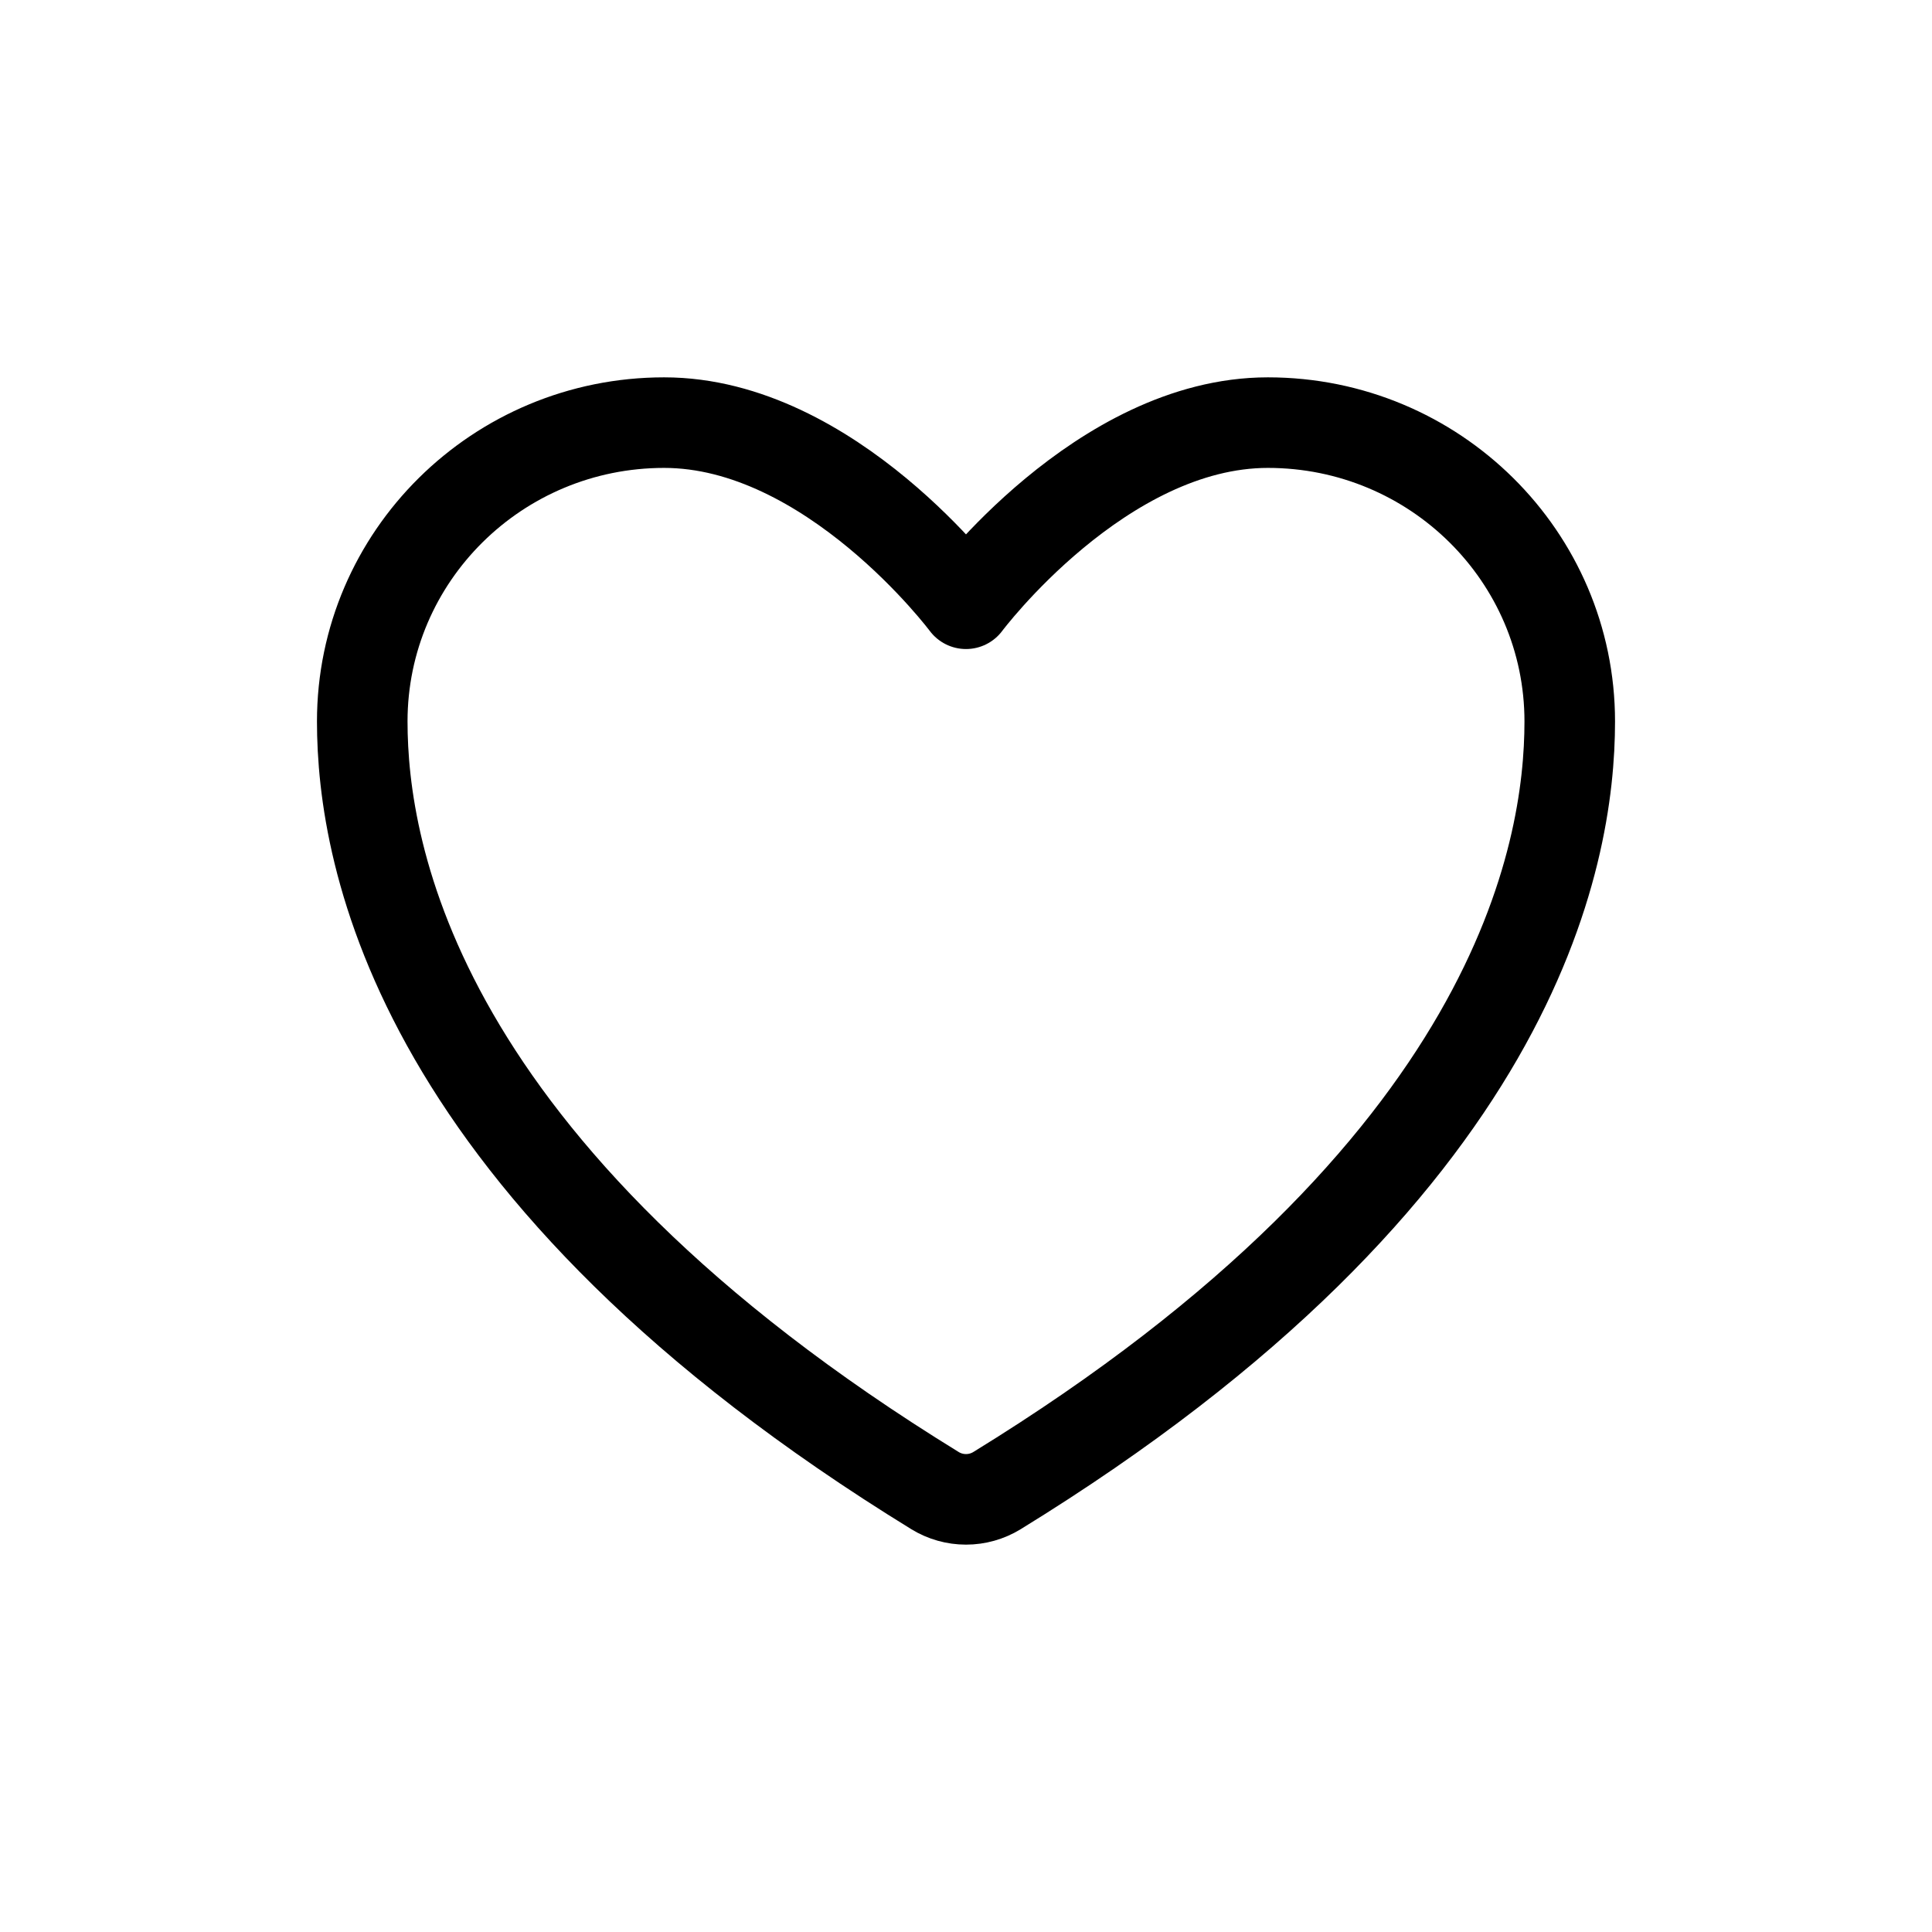
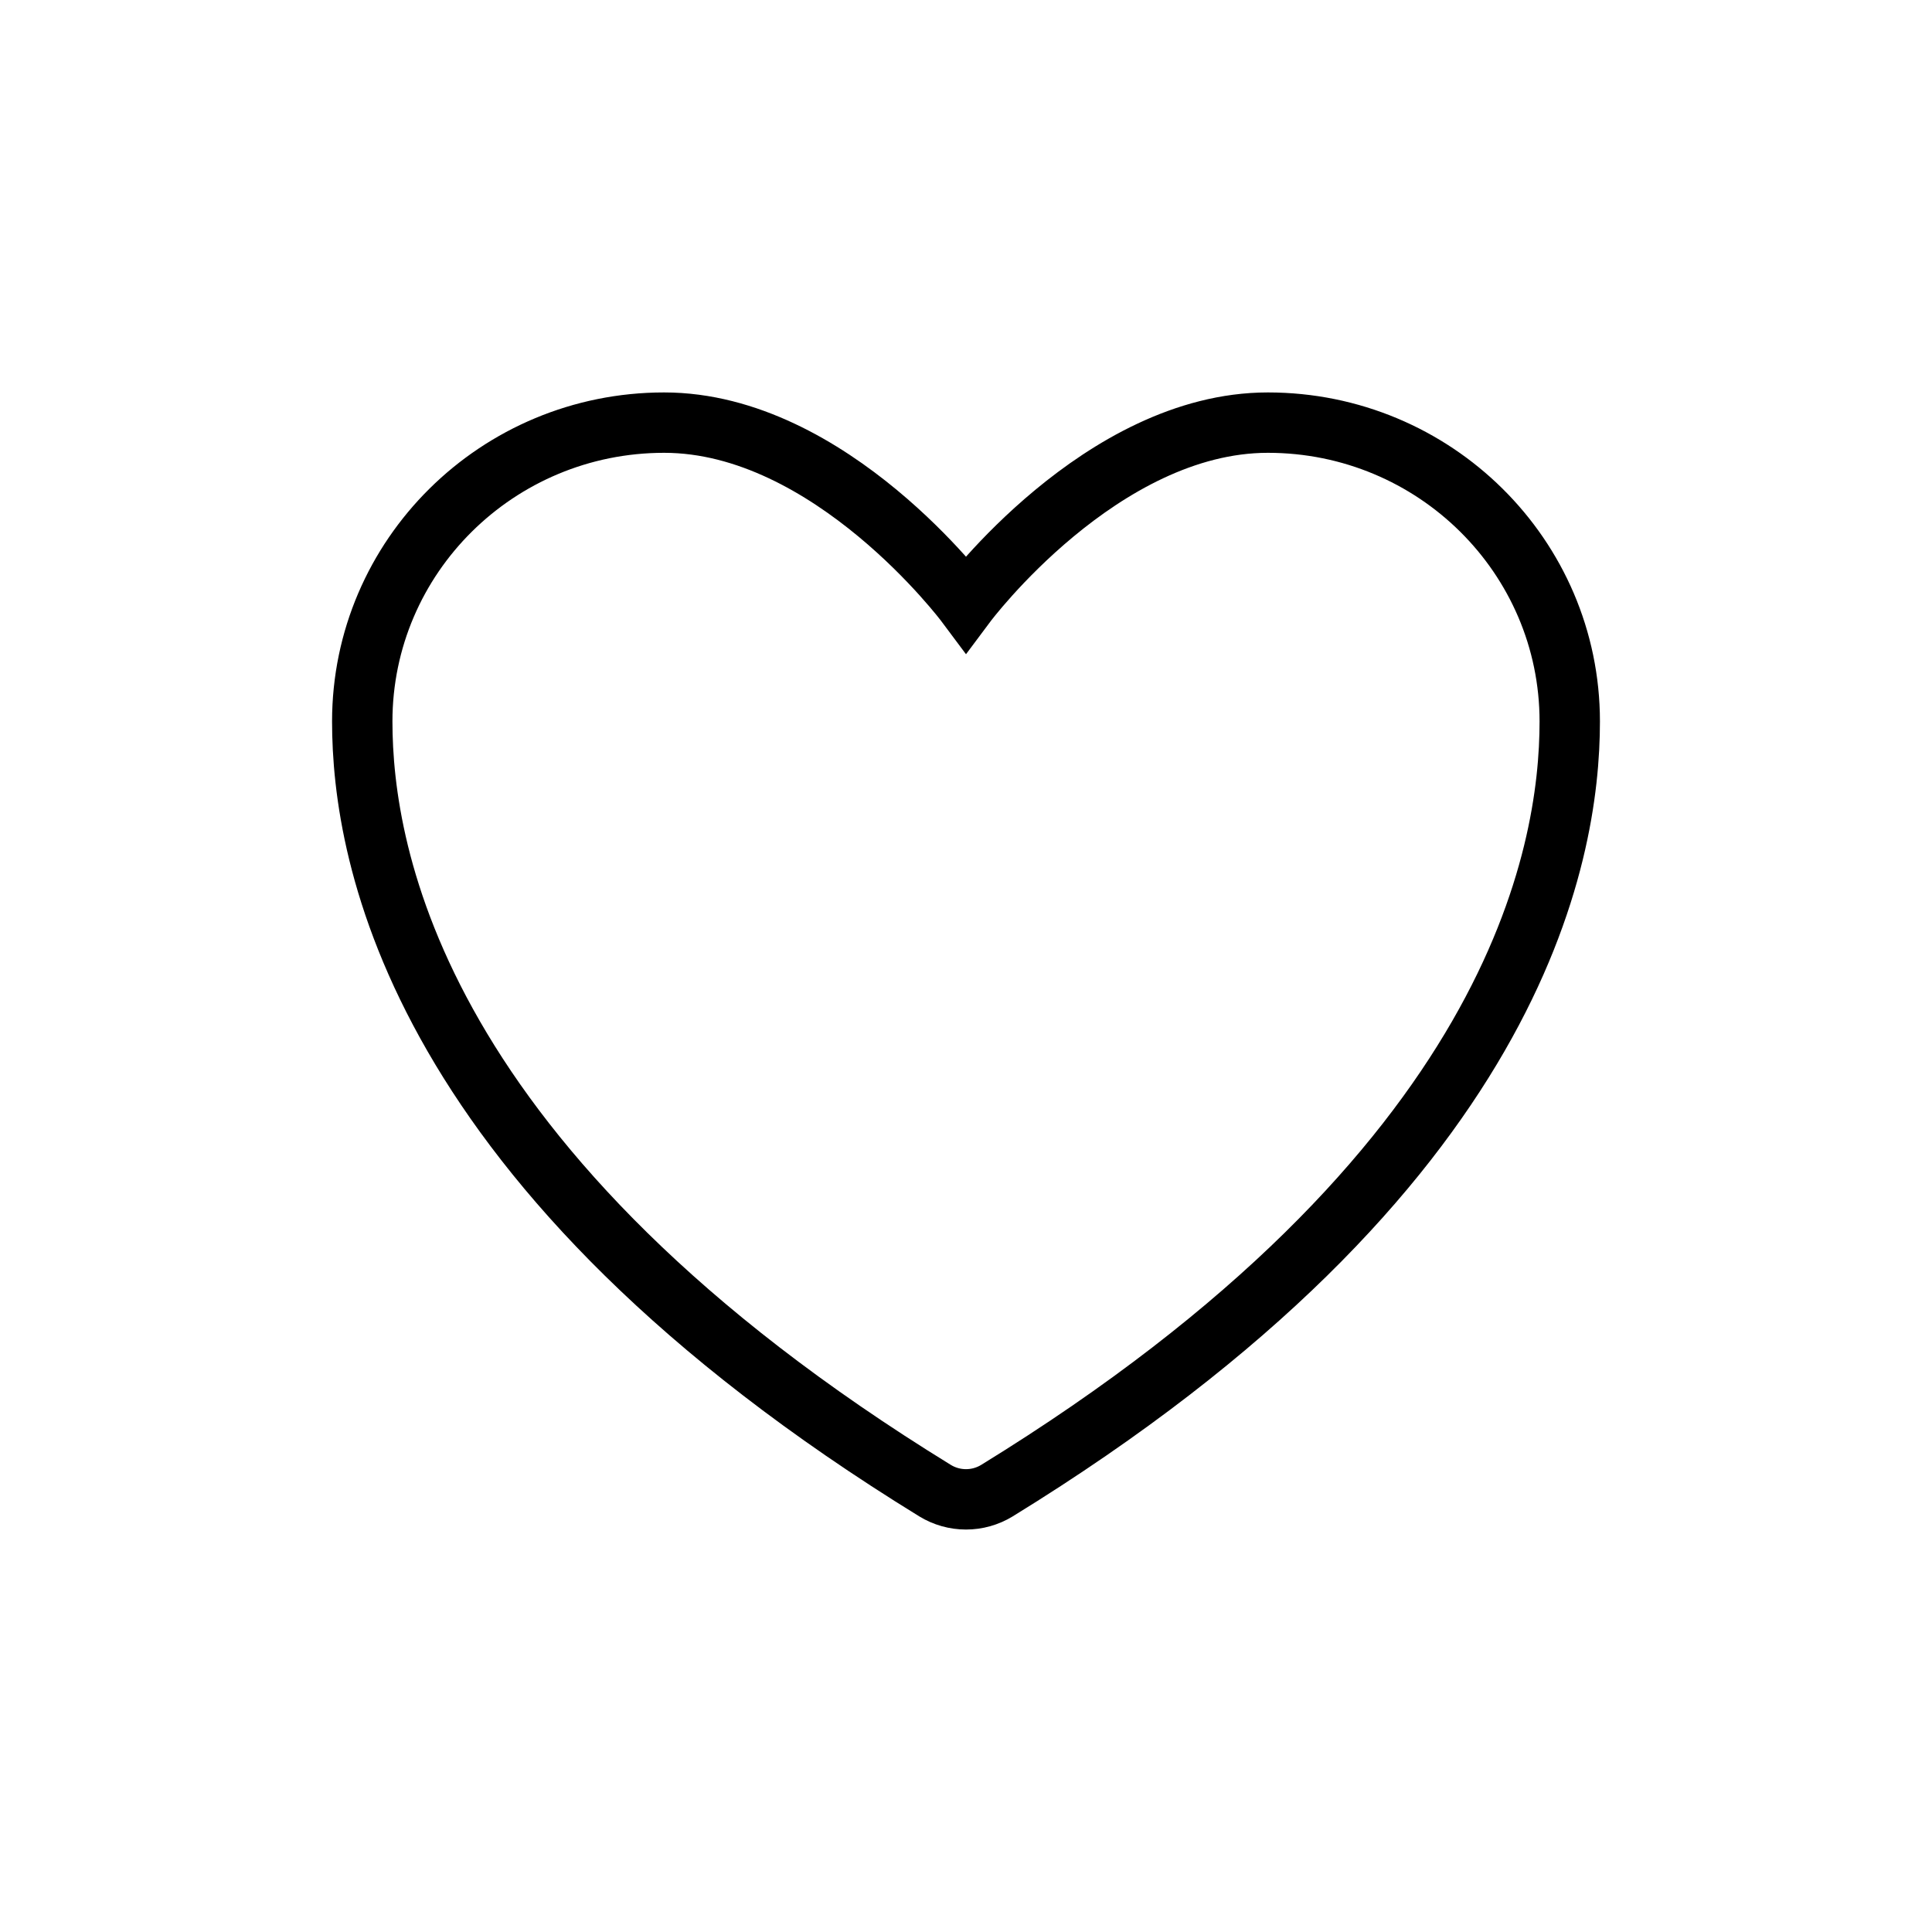
<svg xmlns="http://www.w3.org/2000/svg" width="32" height="32" viewBox="0 0 32 32" fill="none">
-   <path d="M11 7C8.239 7 6 9.216 6 11.95C6 14.157 6.875 19.395 15.488 24.69C15.642 24.784 15.819 24.834 16 24.834C16.181 24.834 16.358 24.784 16.512 24.69C25.125 19.395 26 14.157 26 11.95C26 9.216 23.761 7 21 7C18.239 7 16 10 16 10C16 10 13.761 7 11 7Z" stroke="black" stroke-width="1.5" stroke-linecap="round" stroke-linejoin="round" />
+   <path d="M11 7C8.239 7 6 9.216 6 11.95C6 14.157 6.875 19.395 15.488 24.69C15.642 24.784 15.819 24.834 16 24.834C16.181 24.834 16.358 24.784 16.512 24.69C25.125 19.395 26 14.157 26 11.95C26 9.216 23.761 7 21 7C18.239 7 16 10 16 10C16 10 13.761 7 11 7Z" stroke="black" strokeWidth="1.5" strokeLinecap="round" strokeLinejoin="round" />
</svg>
